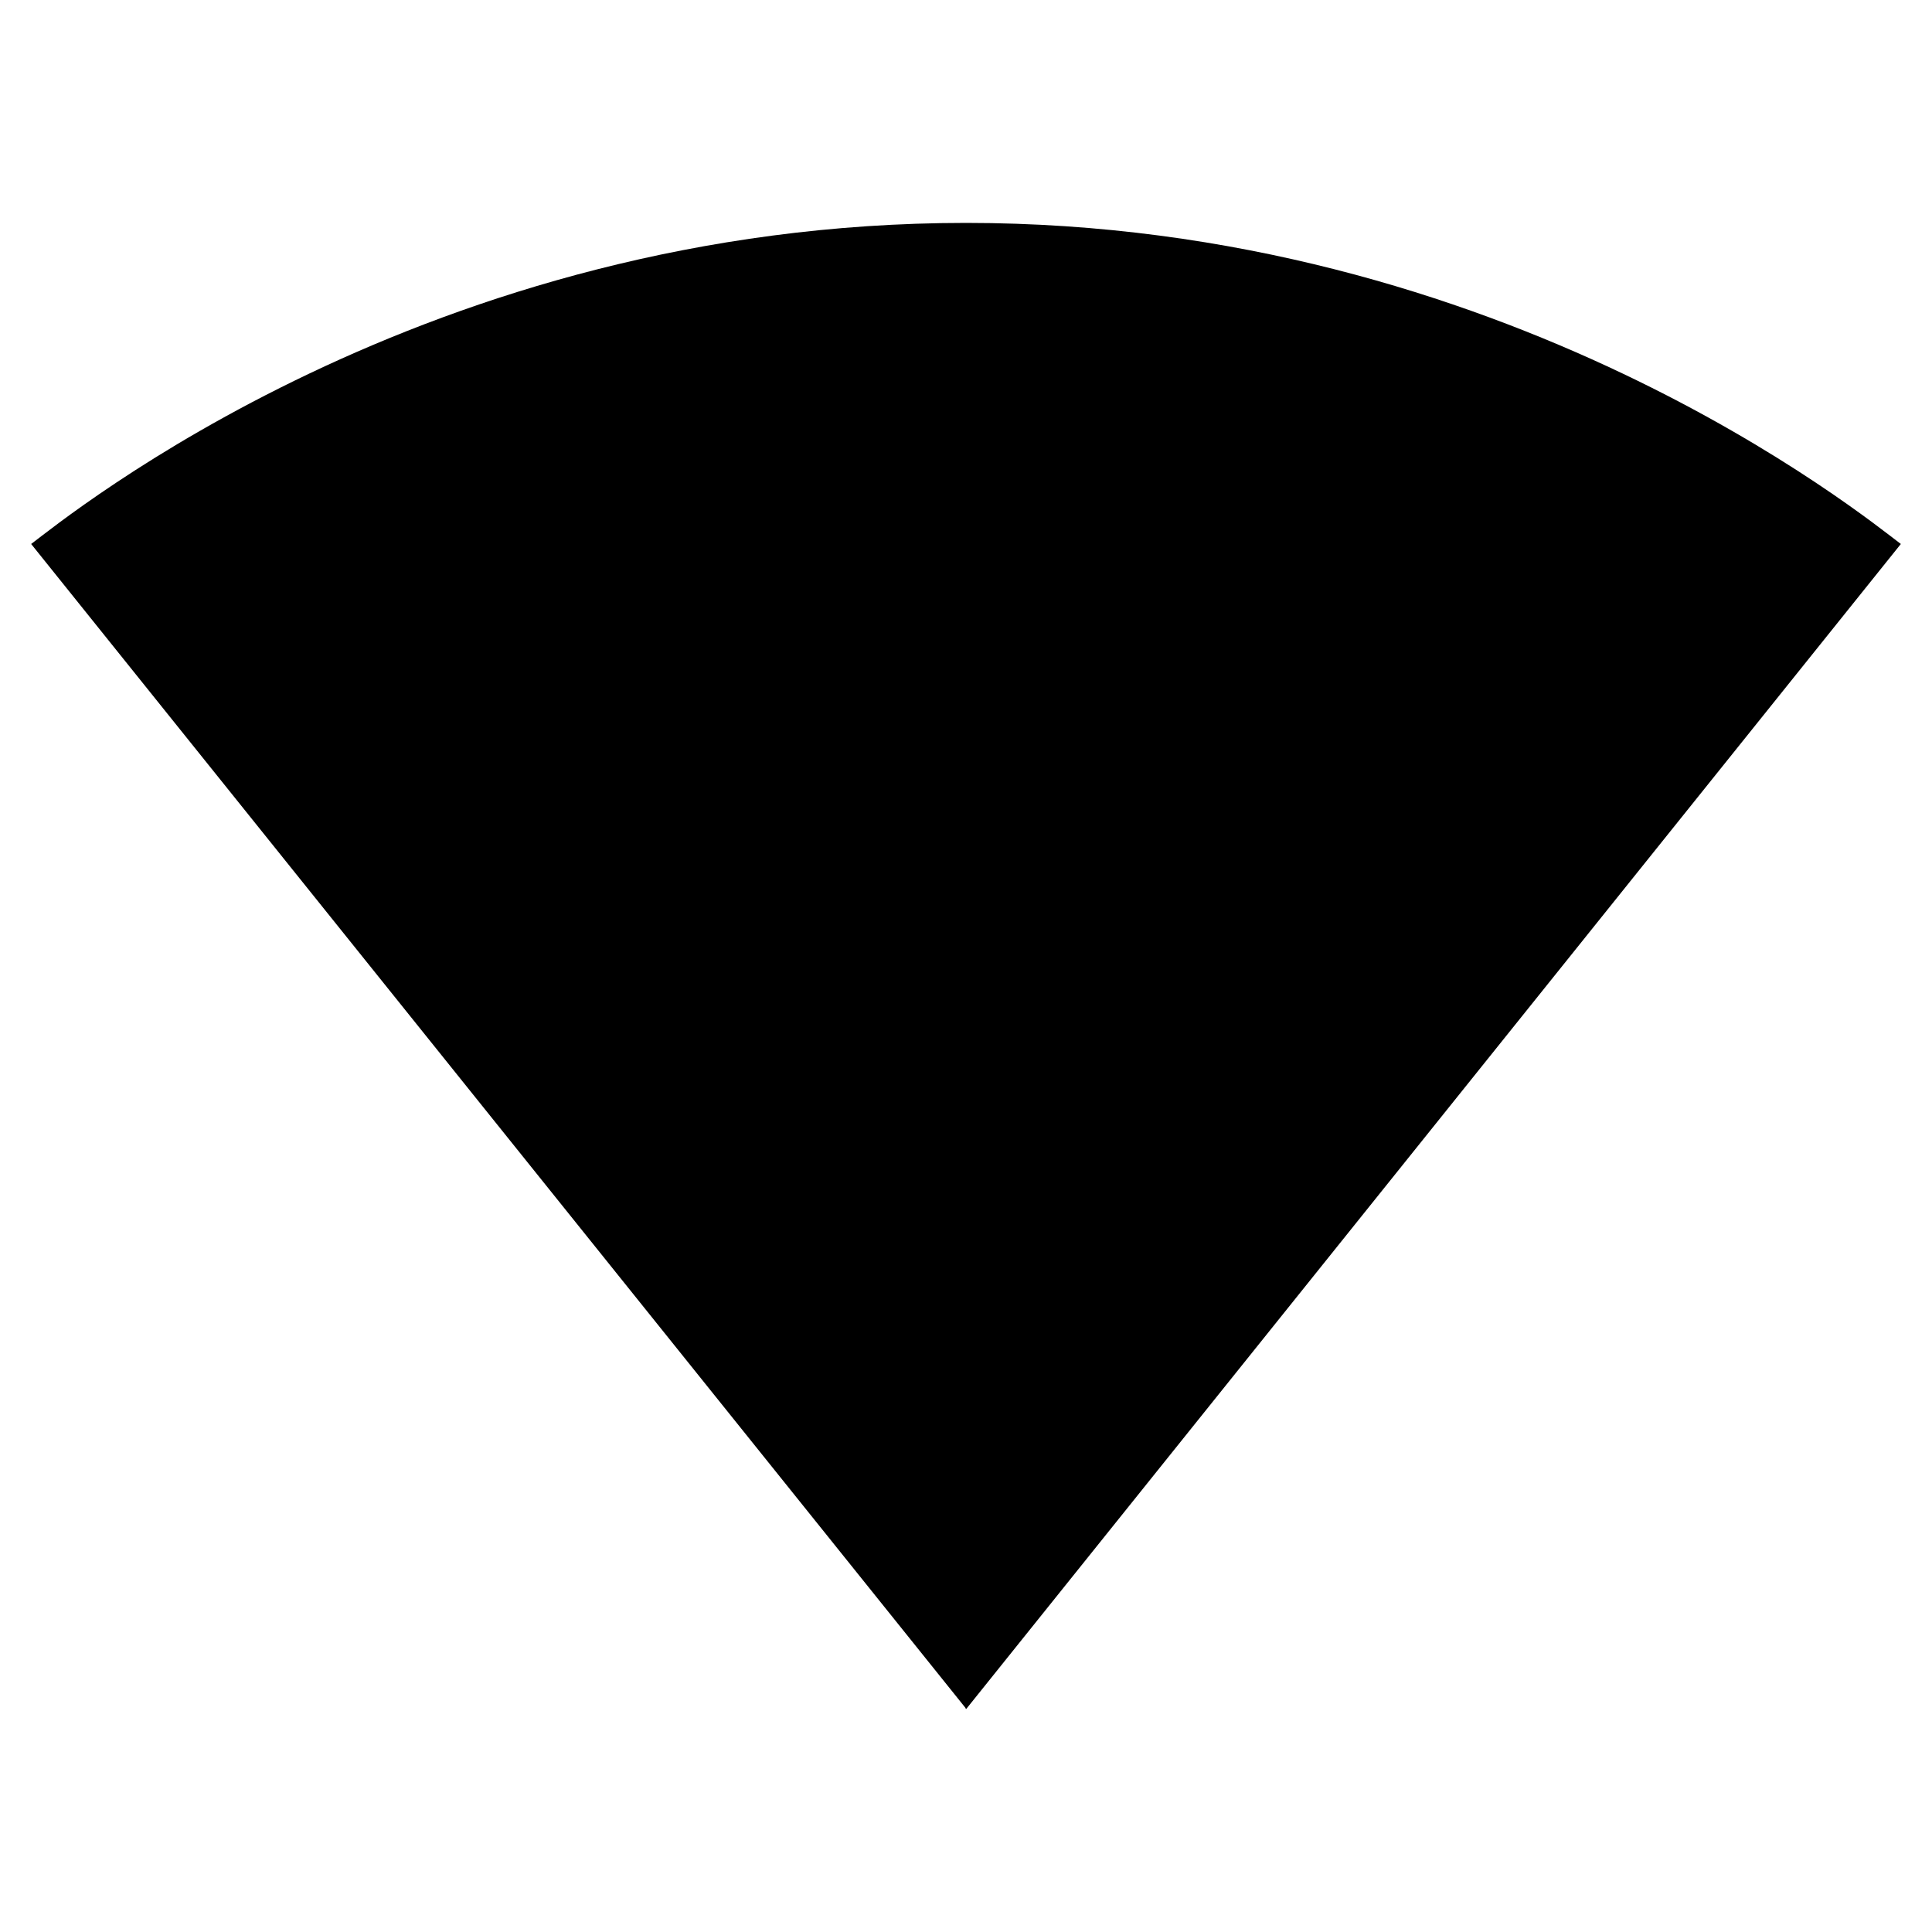
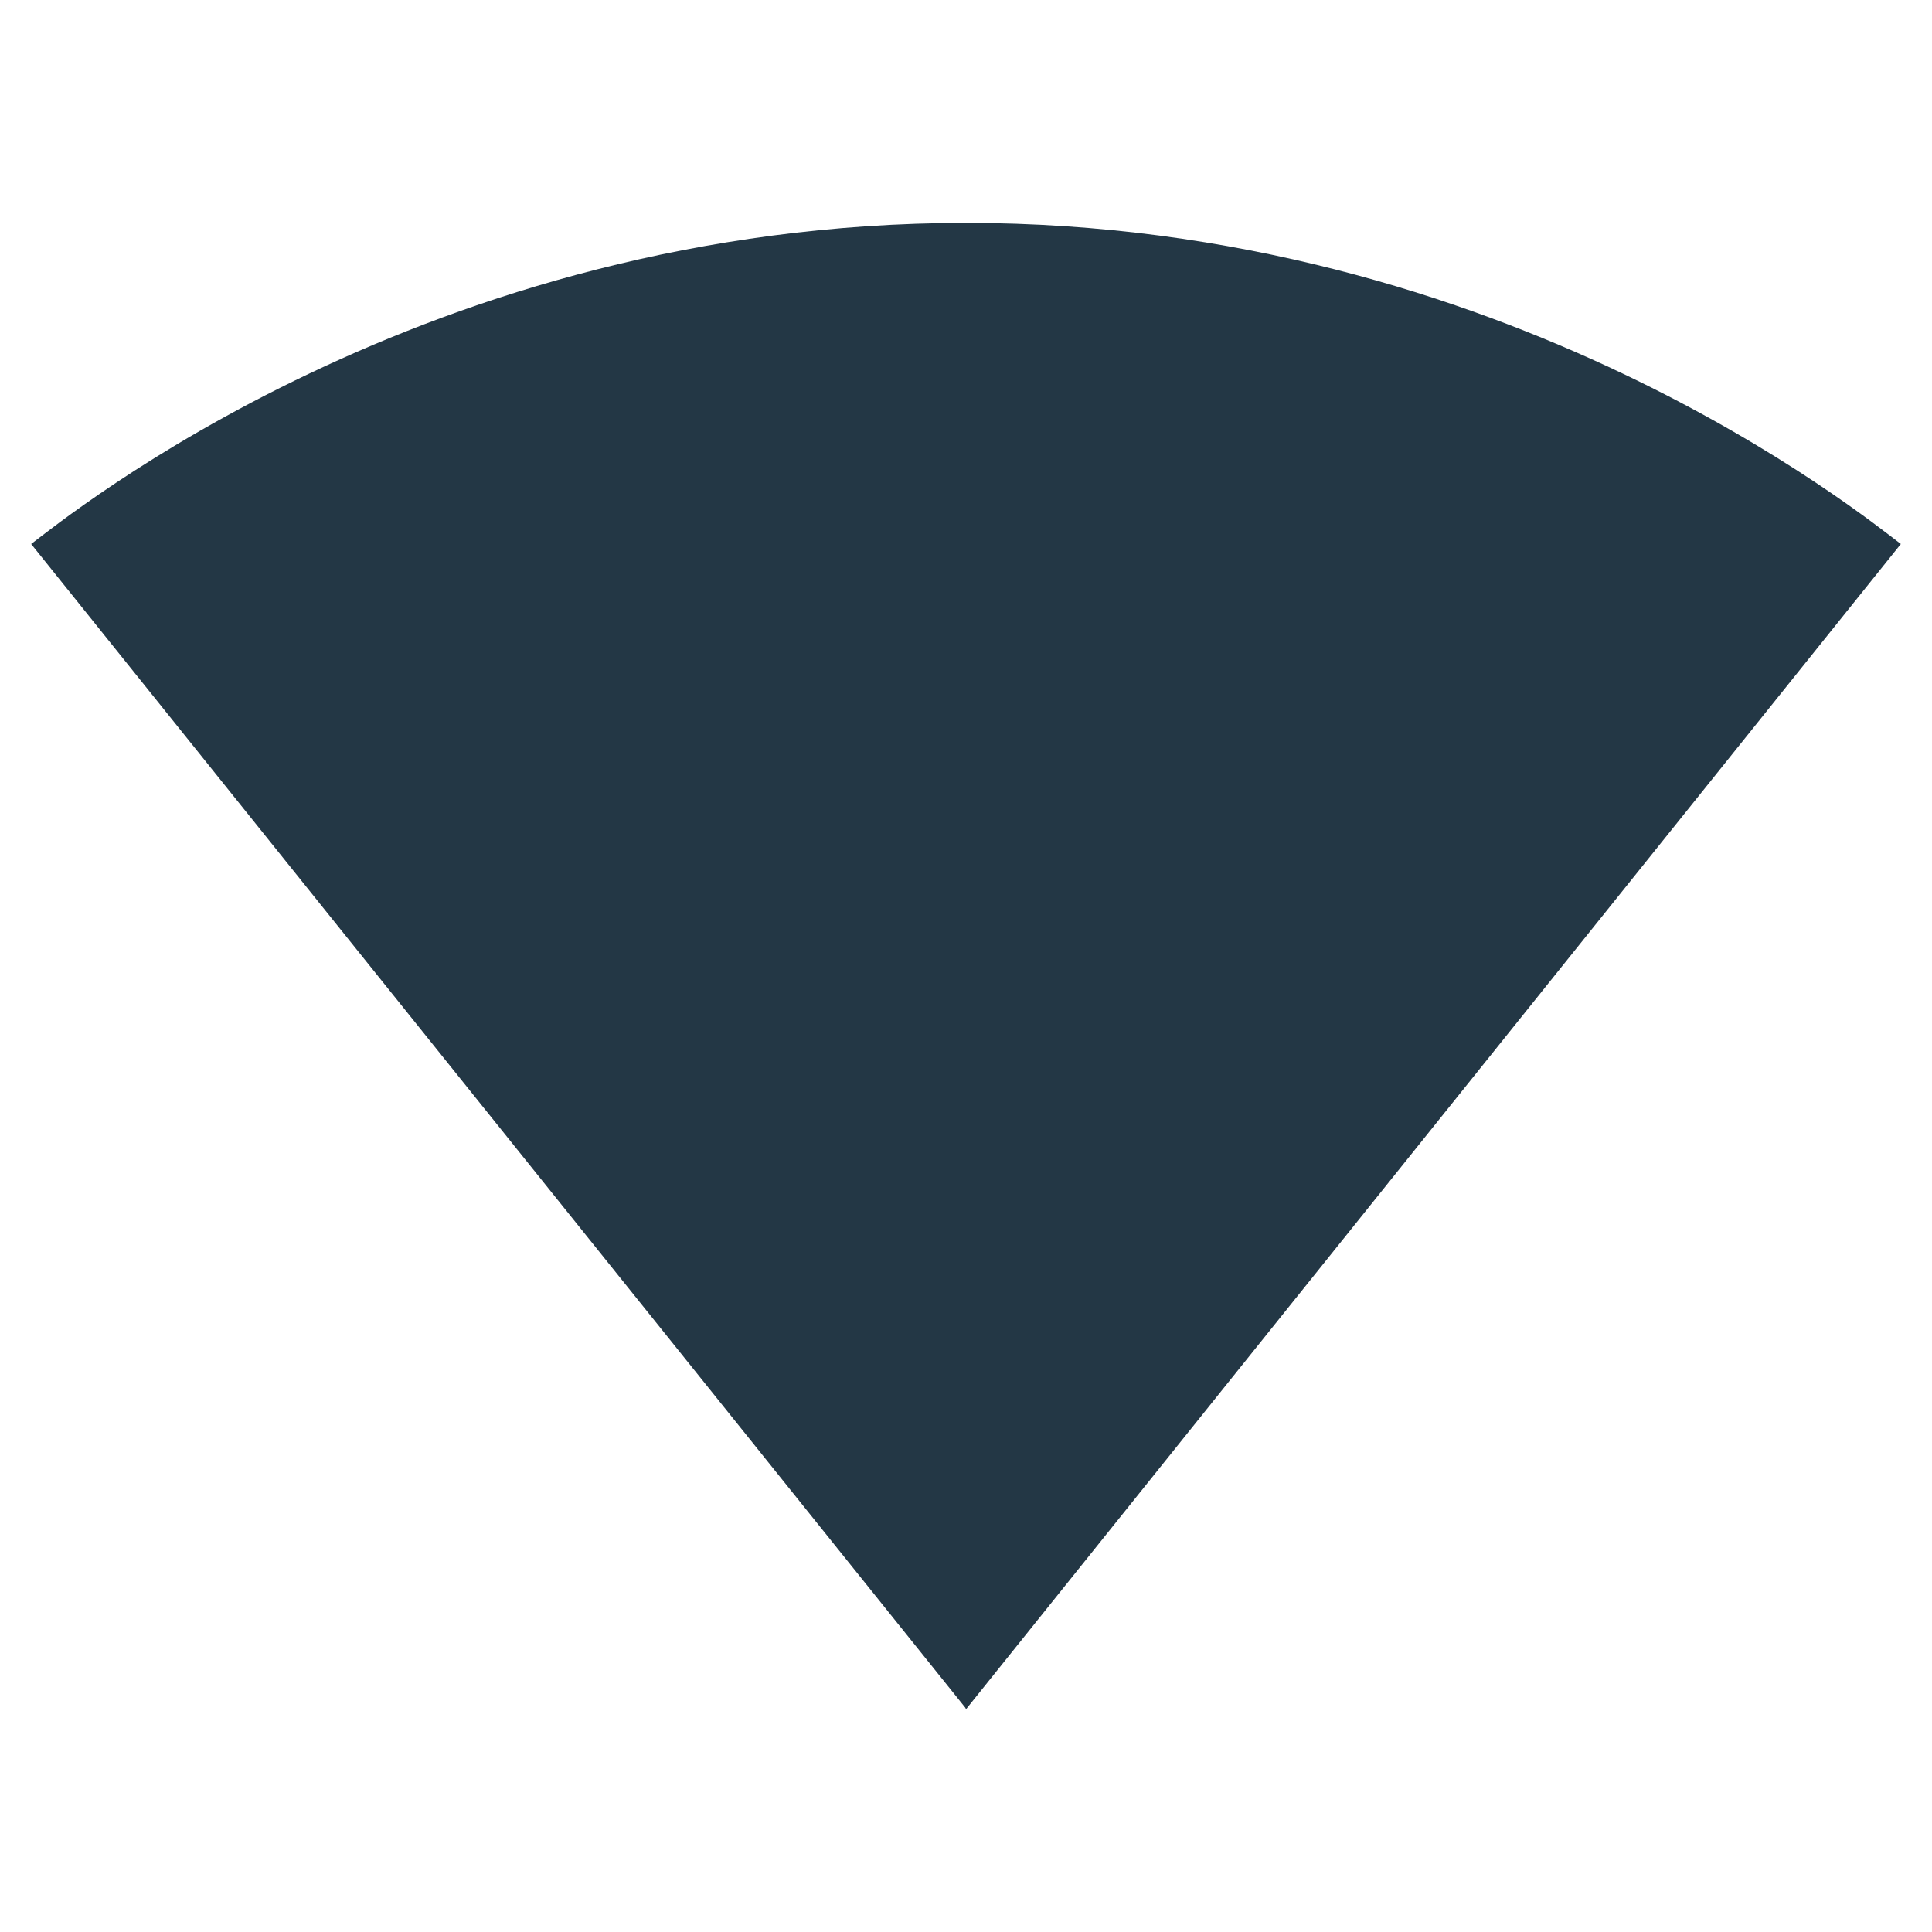
- <svg xmlns="http://www.w3.org/2000/svg" fill="currentColor" width="16px" height="16px" viewBox="0 0 16 16" version="1.1">
-   <path d="M0 0h24v24H0z" fill="none" />
-   <path d="M8.006,14.148 L15.742,4.505 C15.446,4.283 12.468,1.846 8,1.846 C3.532,1.846 0.554,4.283 0.258,4.505 L7.994,14.142 L8,14.154 L8.006,14.148 Z" id="Icons/Device/ic_signal_wifi_statusbar_4_bar_26x24px" />
+ <svg xmlns="http://www.w3.org/2000/svg" width="16px" height="16px" viewBox="0 0 16 16" version="1.1">
+   <g id="Icons/Device/signal-wifi-statusbar-4-bar-26x24px" stroke="none" stroke-width="1" fill="none" fill-rule="evenodd">
+     <rect id="Spacer" x="0" y="0" width="16" height="16" />
+     <path d="M8.006,14.148 L15.742,4.505 C15.446,4.283 12.468,1.846 8,1.846 C3.532,1.846 0.554,4.283 0.258,4.505 L7.994,14.142 L8,14.154 L8.006,14.148 Z" id="Icons/Device/ic_signal_wifi_statusbar_4_bar_26x24px" fill="#233745" fill-rule="nonzero" />
+   </g>
</svg>
